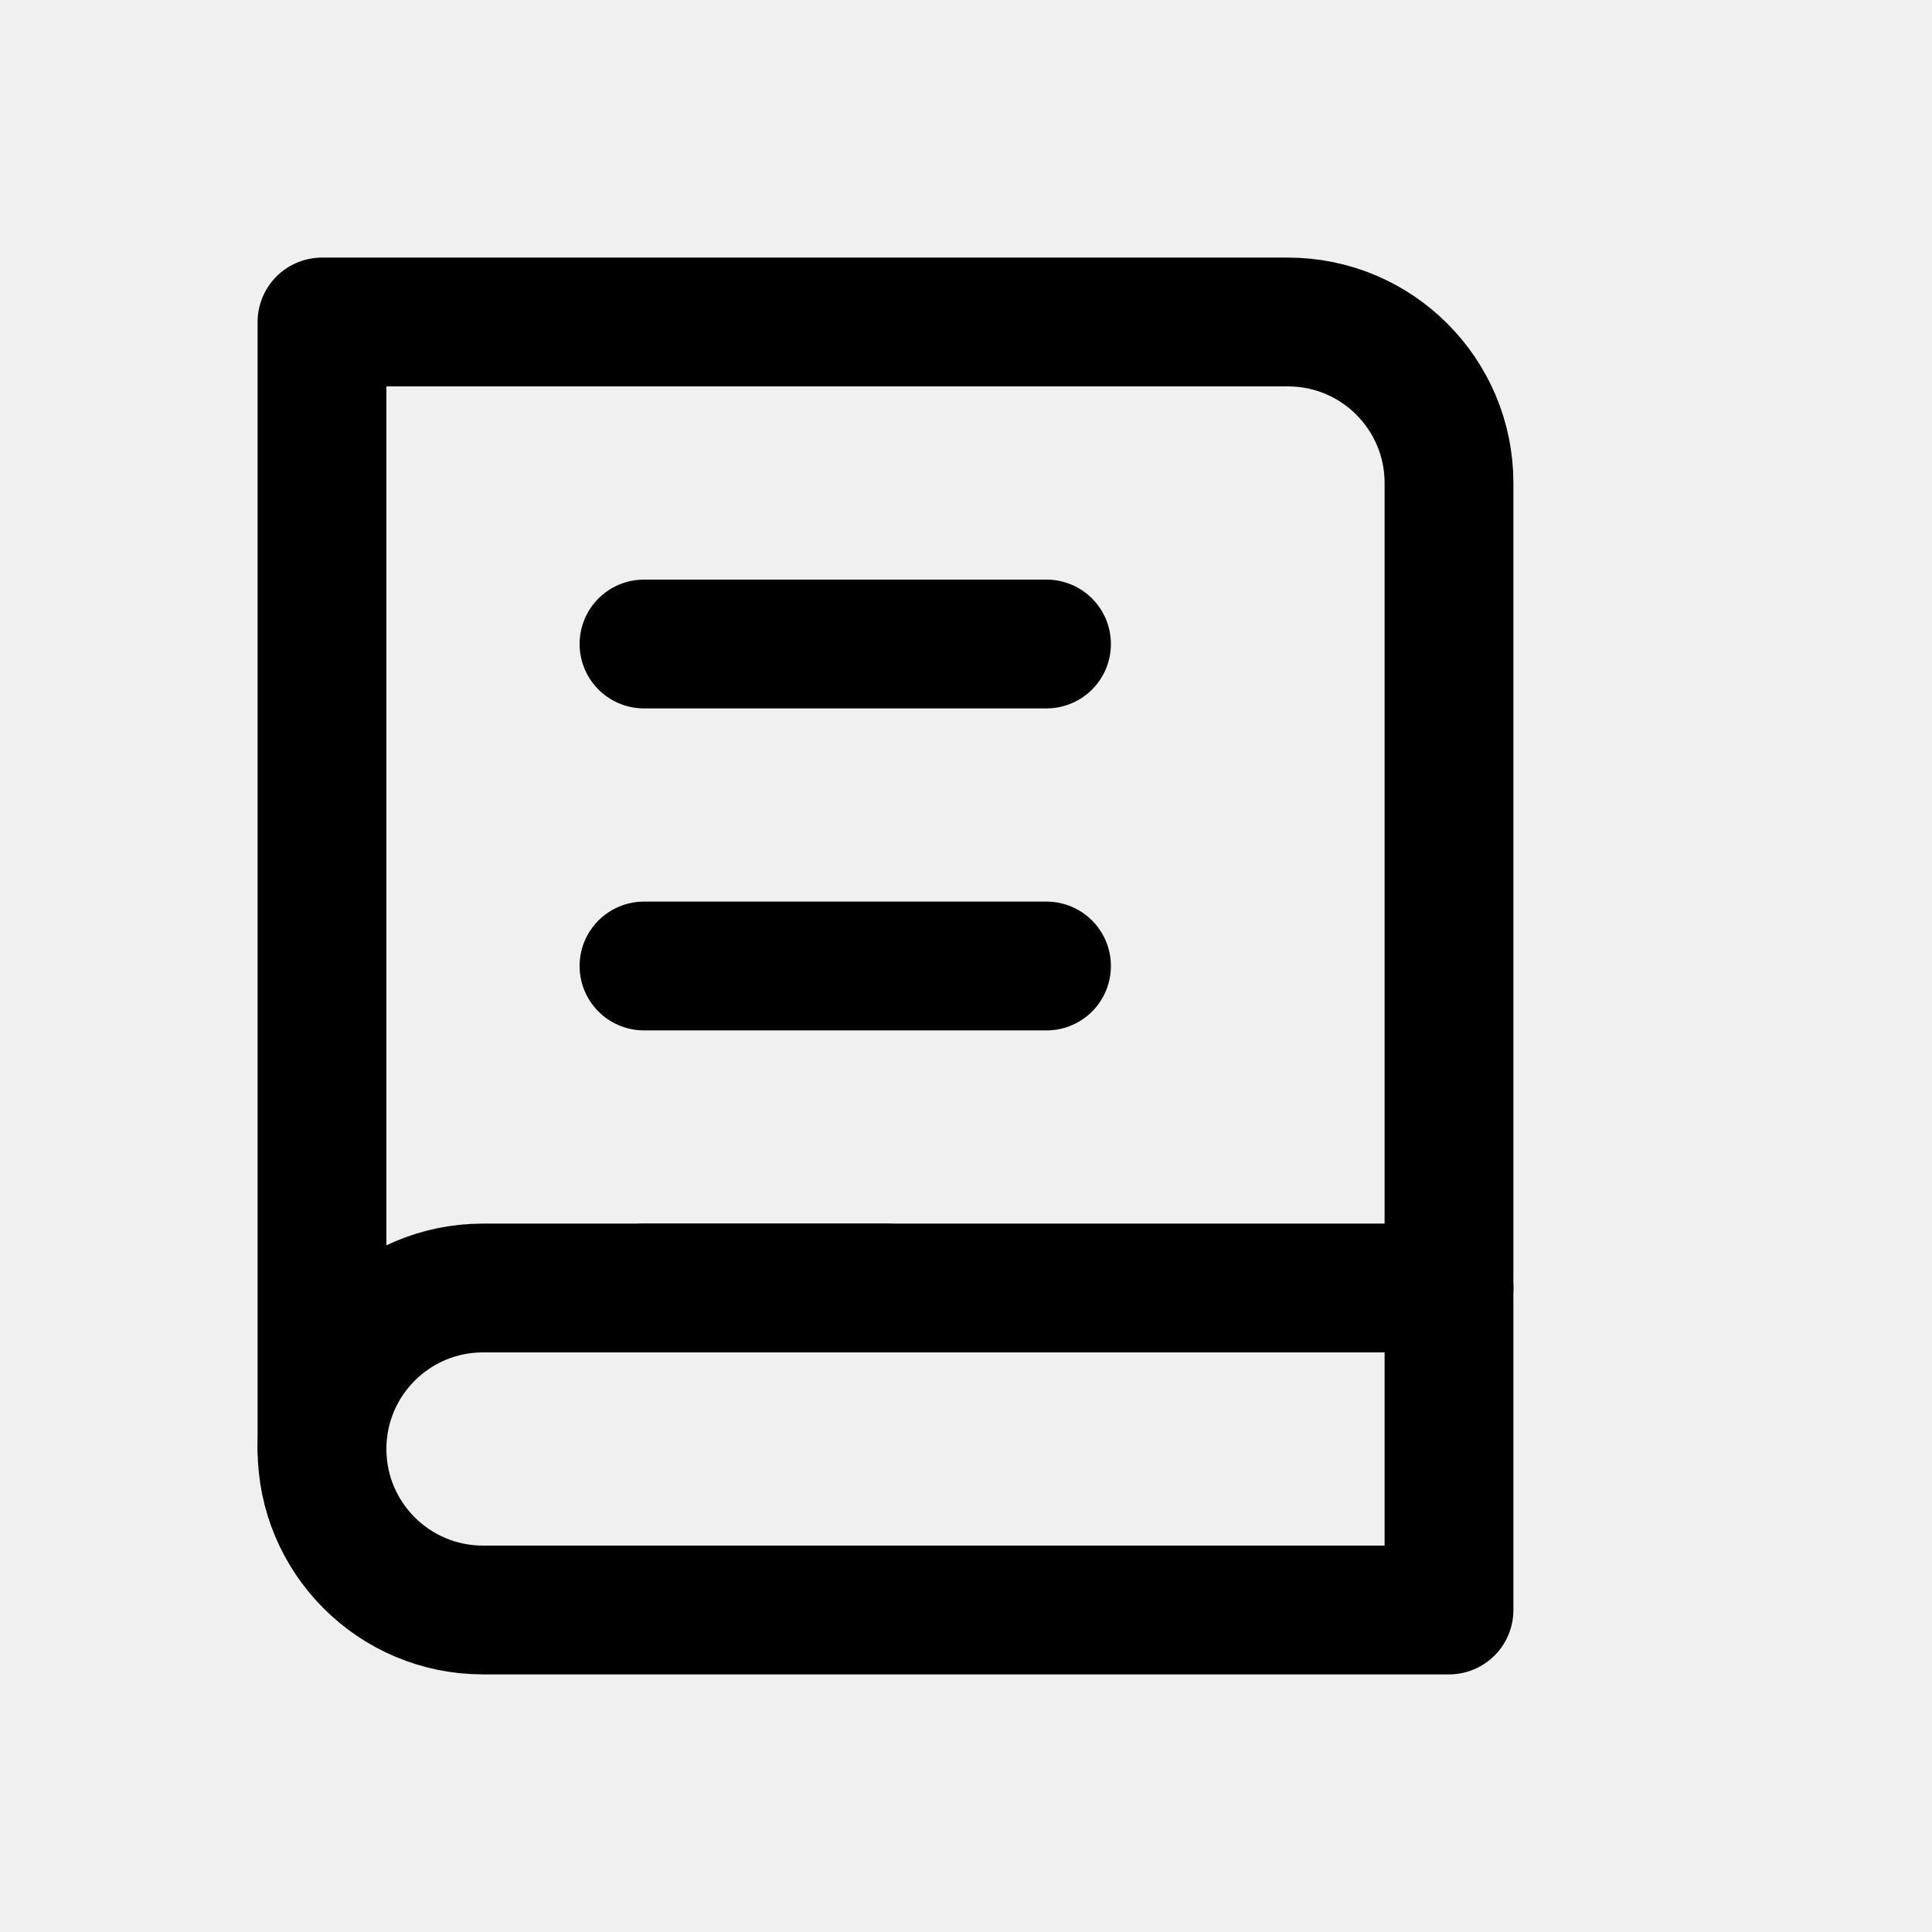
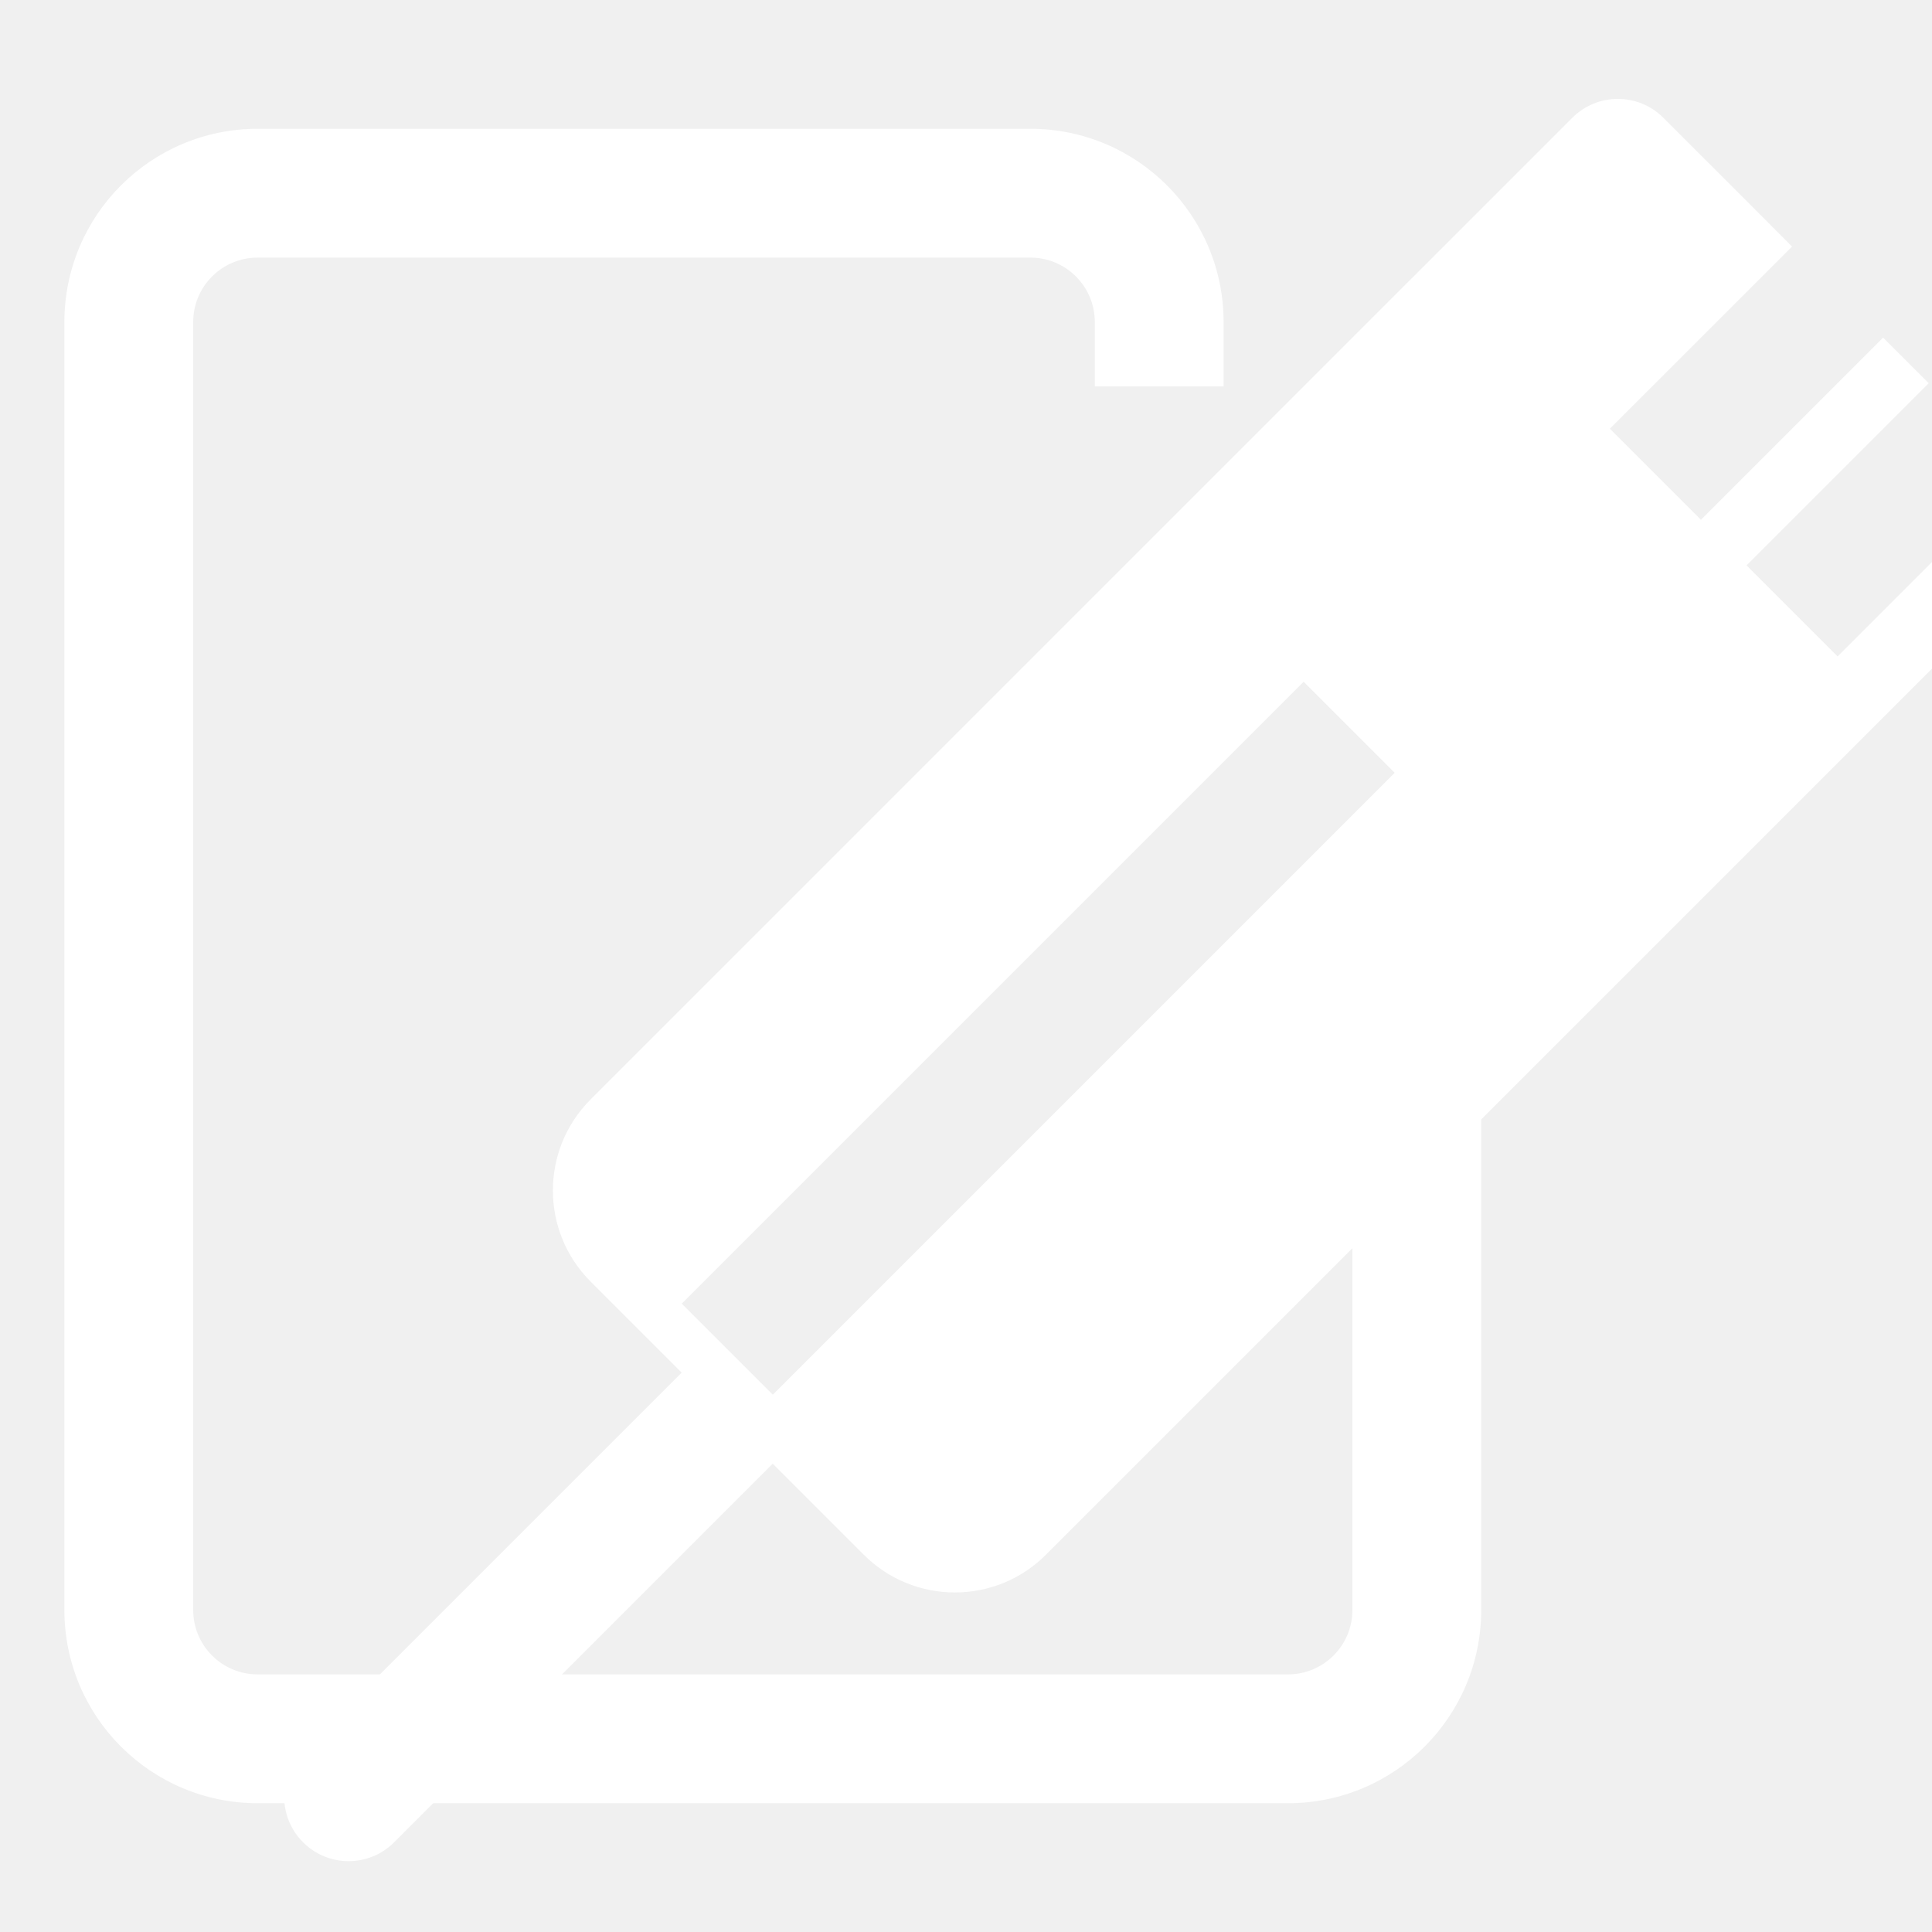
- <svg xmlns="http://www.w3.org/2000/svg" width="24" height="24" viewBox="0 0 24 24" fill="none" stroke="currentColor" stroke-width="1.6" stroke-linecap="round" stroke-linejoin="round">
-   <path d="M4 4h12a2 2 0 0 1 2 2v14H6a2 2 0 0 1-2-2V4Z" />
-   <path d="M4 18a2 2 0 0 1 2-2h12" />
-   <line x1="8" y1="8" x2="13" y2="8" />
-   <line x1="8" y1="12" x2="13" y2="12" />
-   <line x1="8" y1="16" x2="11" y2="16" />
+ <svg xmlns="http://www.w3.org/2000/svg" x="0px" y="0px" width="100" height="100" viewBox="0,0,256,256">
+   <g fill="#ffffff" fill-rule="nonzero" stroke="none" stroke-width="1" stroke-linecap="butt" stroke-linejoin="miter" stroke-miterlimit="10" stroke-dasharray="" stroke-dashoffset="0" font-family="none" font-weight="none" font-size="none" text-anchor="none" style="mix-blend-mode: normal">
+     <g transform="scale(8.53333,8.53333)">
+       <path d="M27.243,3.243l-1.414,-1.414c-0.391,-0.391 -1.024,-0.391 -1.414,0l-3.122,3.121l-12.122,12.122c-0.781,0.781 -0.781,2.047 0,2.828l1.414,1.414l-5.879,5.879c-0.391,0.391 -0.391,1.024 0,1.414l0,0c0.391,0.391 1.024,0.391 1.414,0l5.879,-5.879l1.414,1.414c0.781,0.781 2.047,0.781 2.828,0l15.243,-15.243c0.391,-0.391 0.391,-1.024 0,-1.414l-0.121,-0.121l-2.829,2.829l-1.414,-1.414l2.829,-2.829l-0.708,-0.707l-2.829,2.828l-1.414,-1.414l2.829,-2.828l-0.001,-0.001zM12,21.657l-1.414,-1.414l9.657,-9.657l1.414,1.414z" />
+       <path d="M4,4h12c0.552,0 1,0.448 1,1v1h2v-1c0,-1.657 -1.343,-3 -3,-3h-12c-1.657,0 -3,1.343 -3,3v20c0,1.657 1.343,3 3,3h16c1.657,0 3,-1.343 3,-3v-12h-2v12c0,0.552 -0.448,1 -1,1h-16c-0.552,0 -1,-0.448 -1,-1v-20c0,-0.552 0.448,-1 1,-1z" />
+     </g>
+   </g>
</svg>
